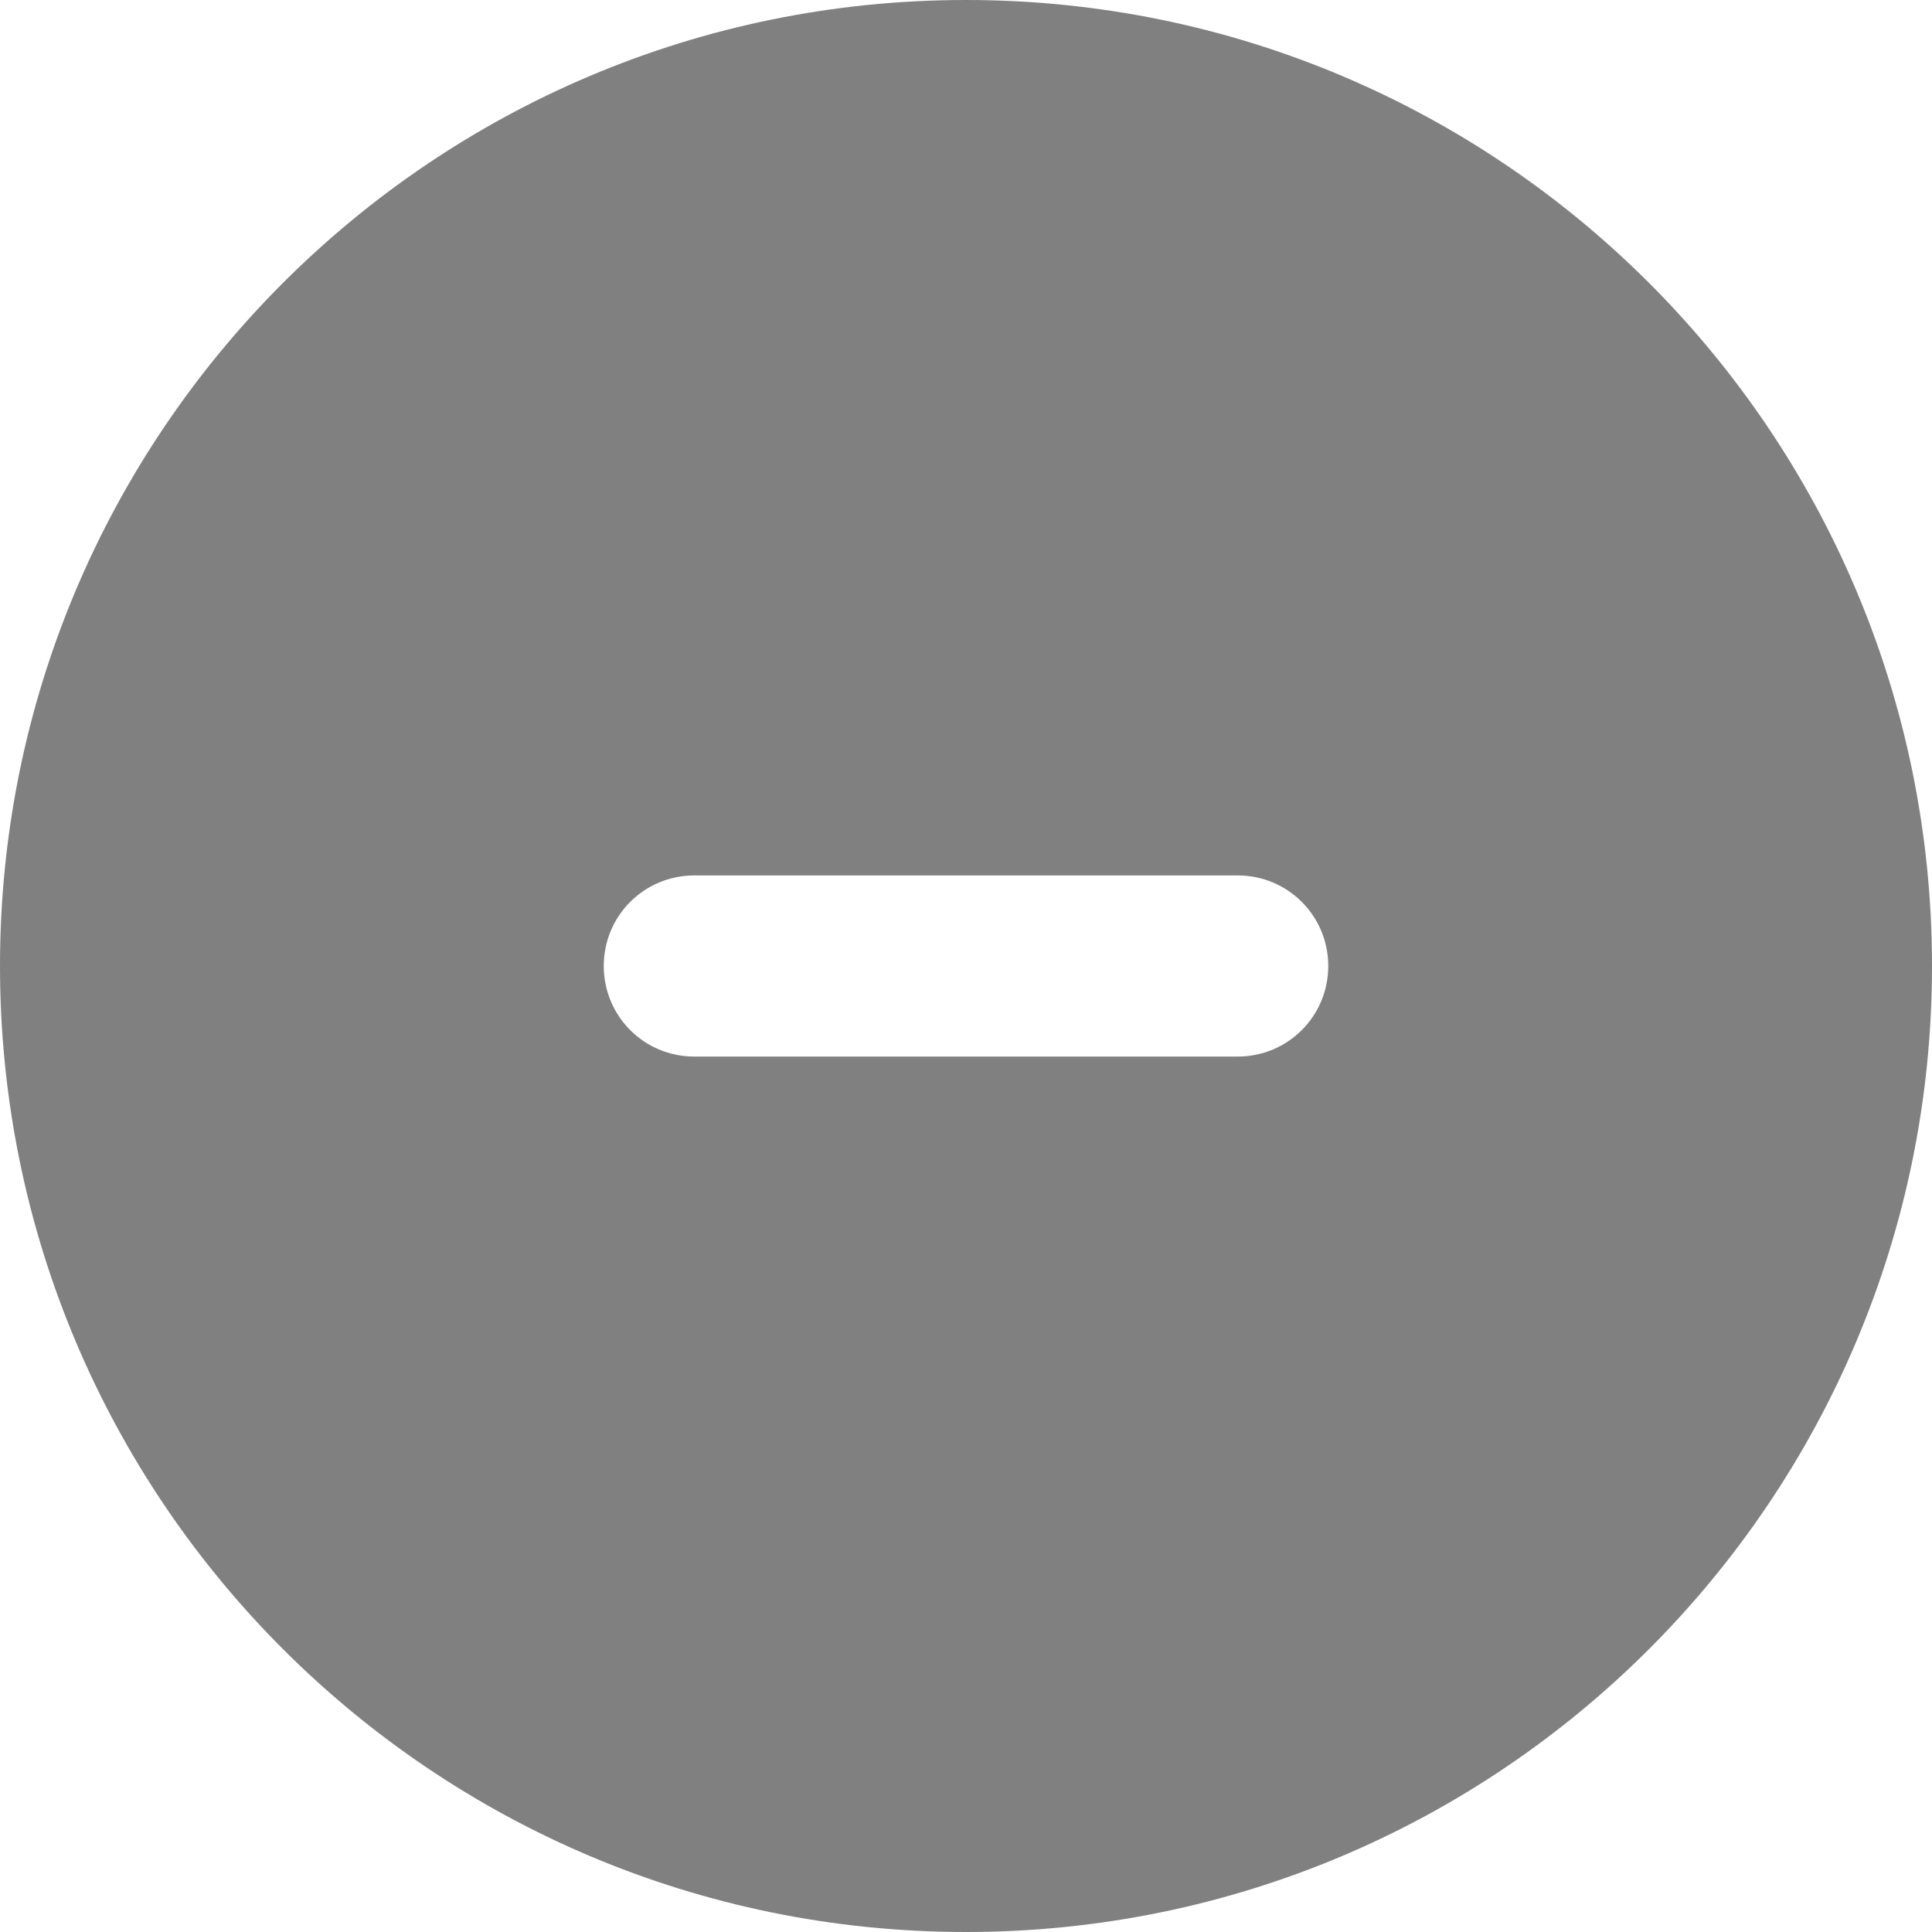
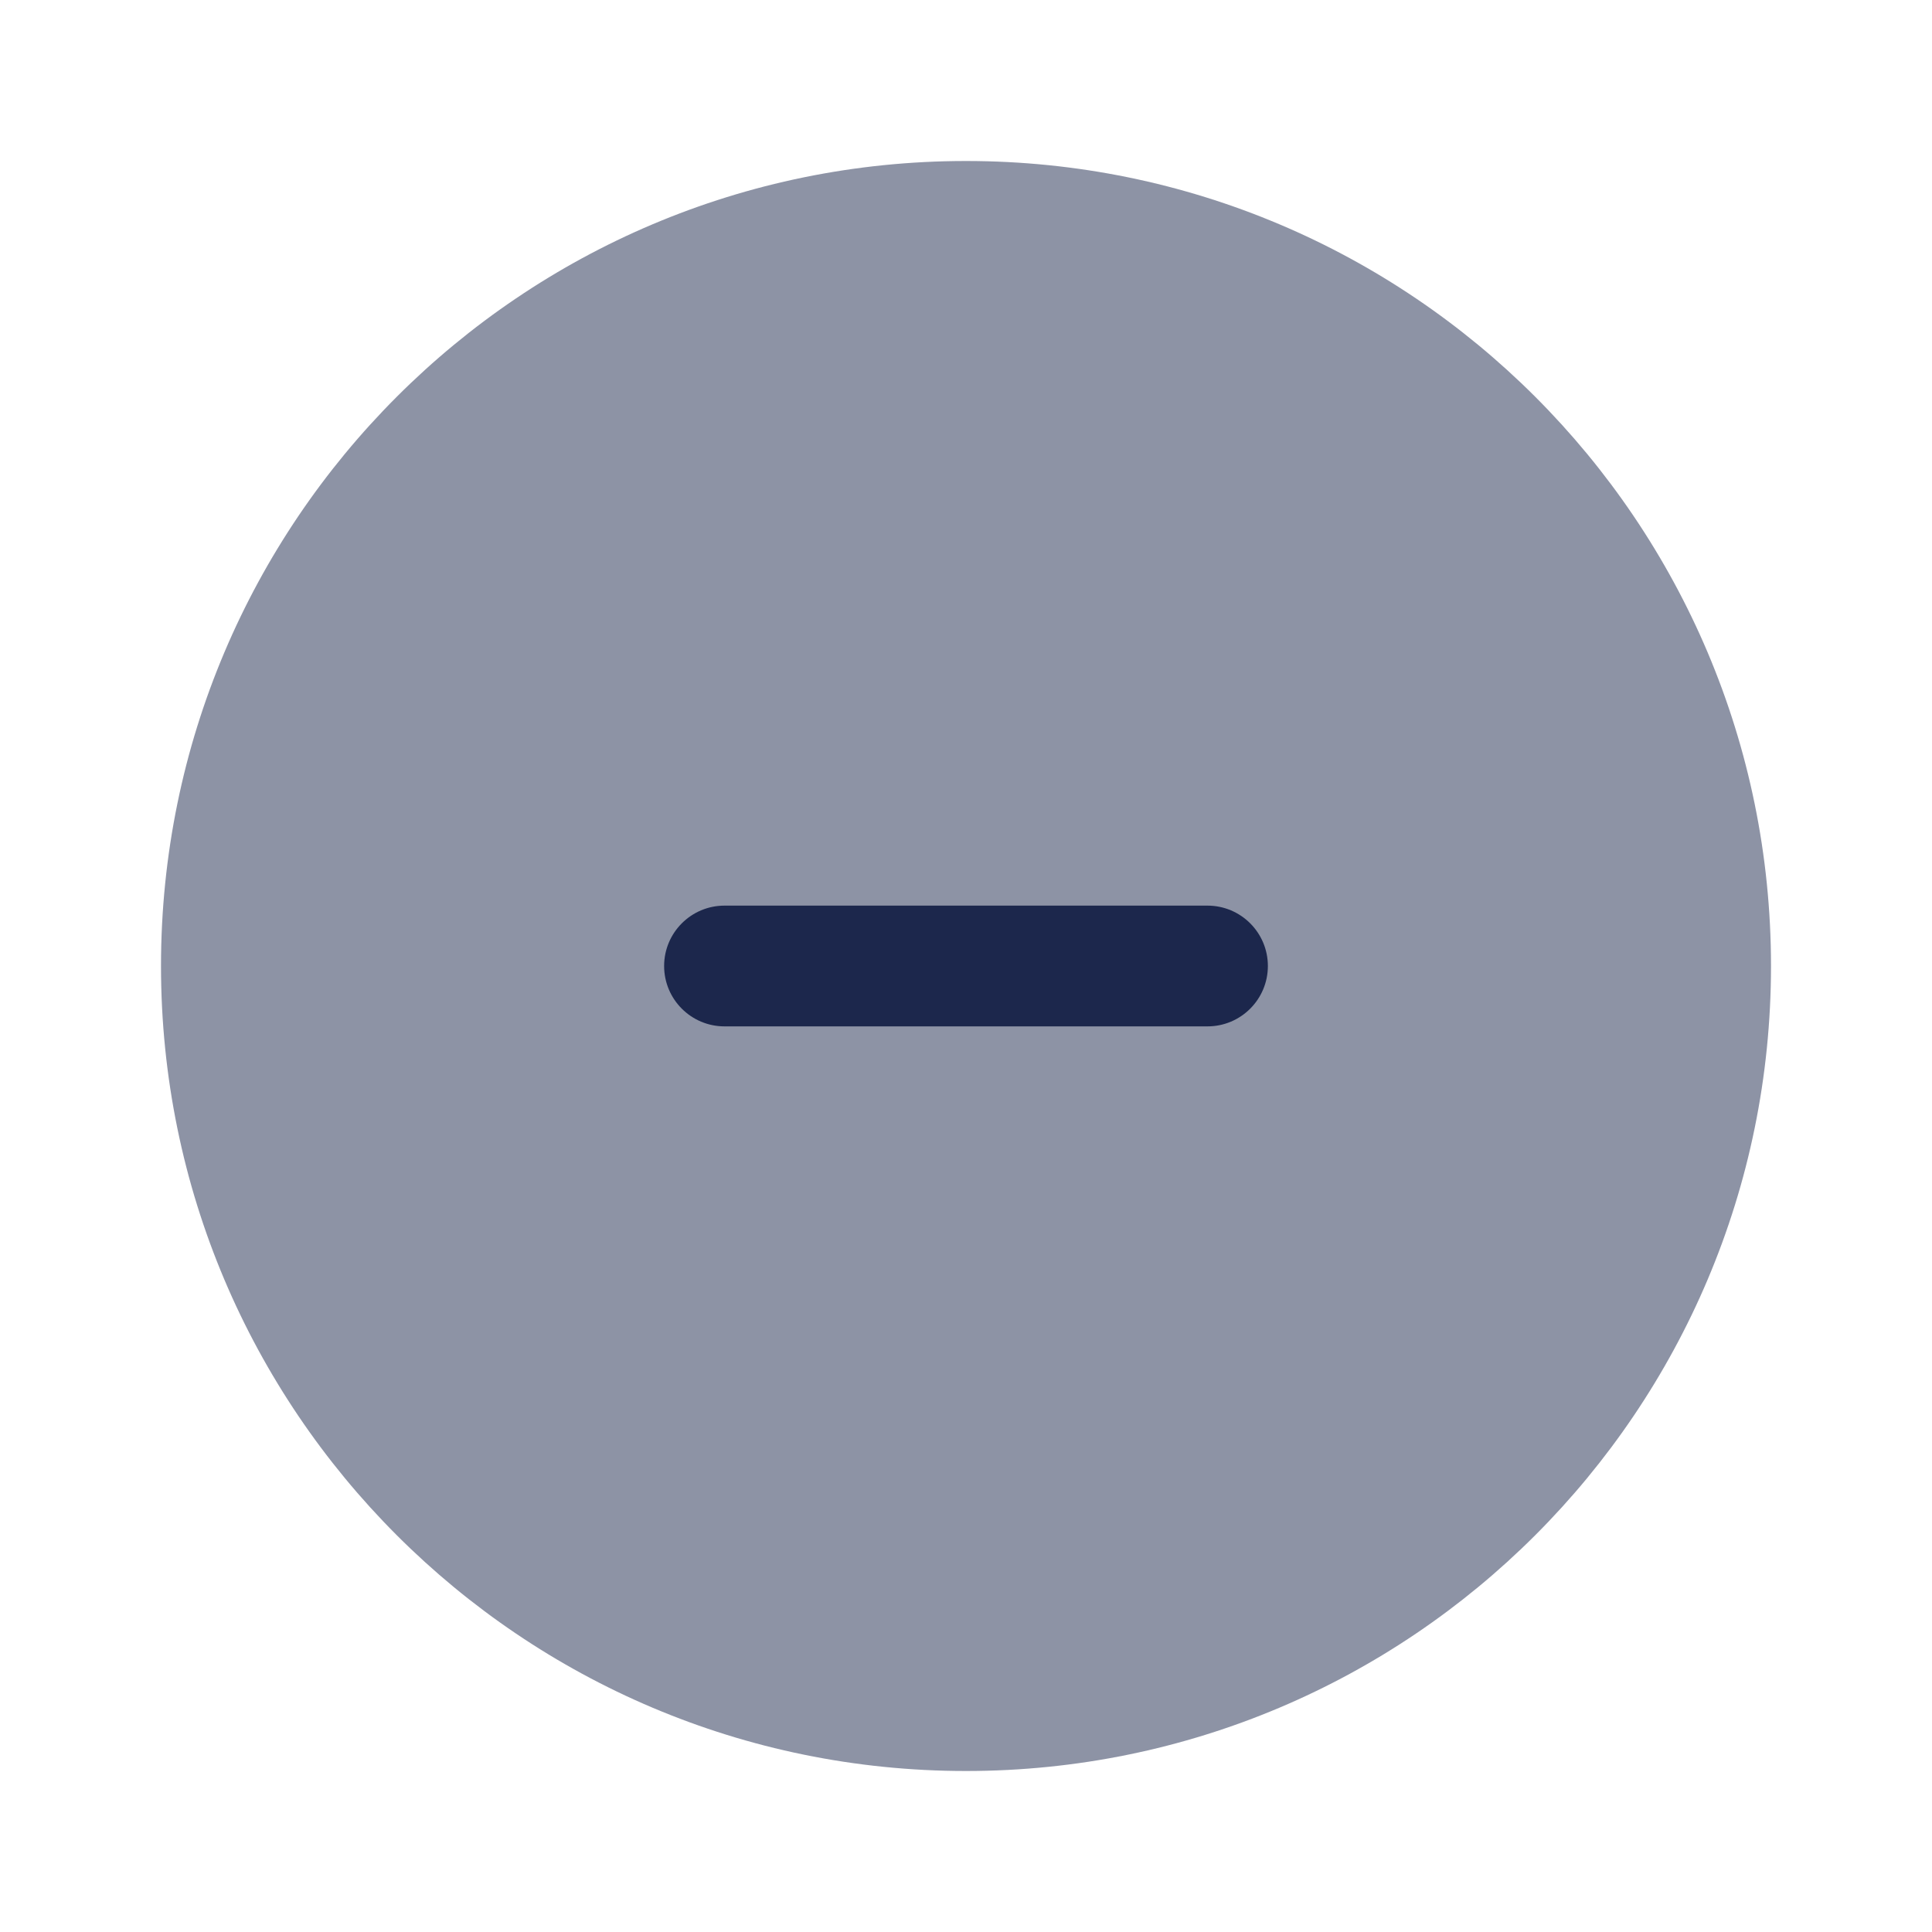
- <svg xmlns="http://www.w3.org/2000/svg" height="16" width="16" viewBox="0 0 512 512">
-   <path fill="#808080" d="M256 512A256 256 0 1 0 256 0a256 256 0 1 0 0 512zM184 232H328c13.3 0 24 10.7 24 24s-10.7 24-24 24H184c-13.3 0-24-10.7-24-24s10.7-24 24-24z" />
+ <svg xmlns="http://www.w3.org/2000/svg" width="800px" height="800px" viewBox="0 0 24 24" fill="none">
+   <path opacity="0.5" d="M22 12C22 17.523 17.523 22 12 22C6.477 22 2 17.523 2 12C2 6.477 6.477 2 12 2C17.523 2 22 6.477 22 12Z" fill="#1C274C" />
+   <path d="M15.75 12C15.75 12.414 15.414 12.75 15 12.75H9C8.586 12.75 8.25 12.414 8.25 12C8.25 11.586 8.586 11.25 9 11.25H15C15.414 11.25 15.75 11.586 15.75 12Z" fill="#1C274C" />
</svg>
